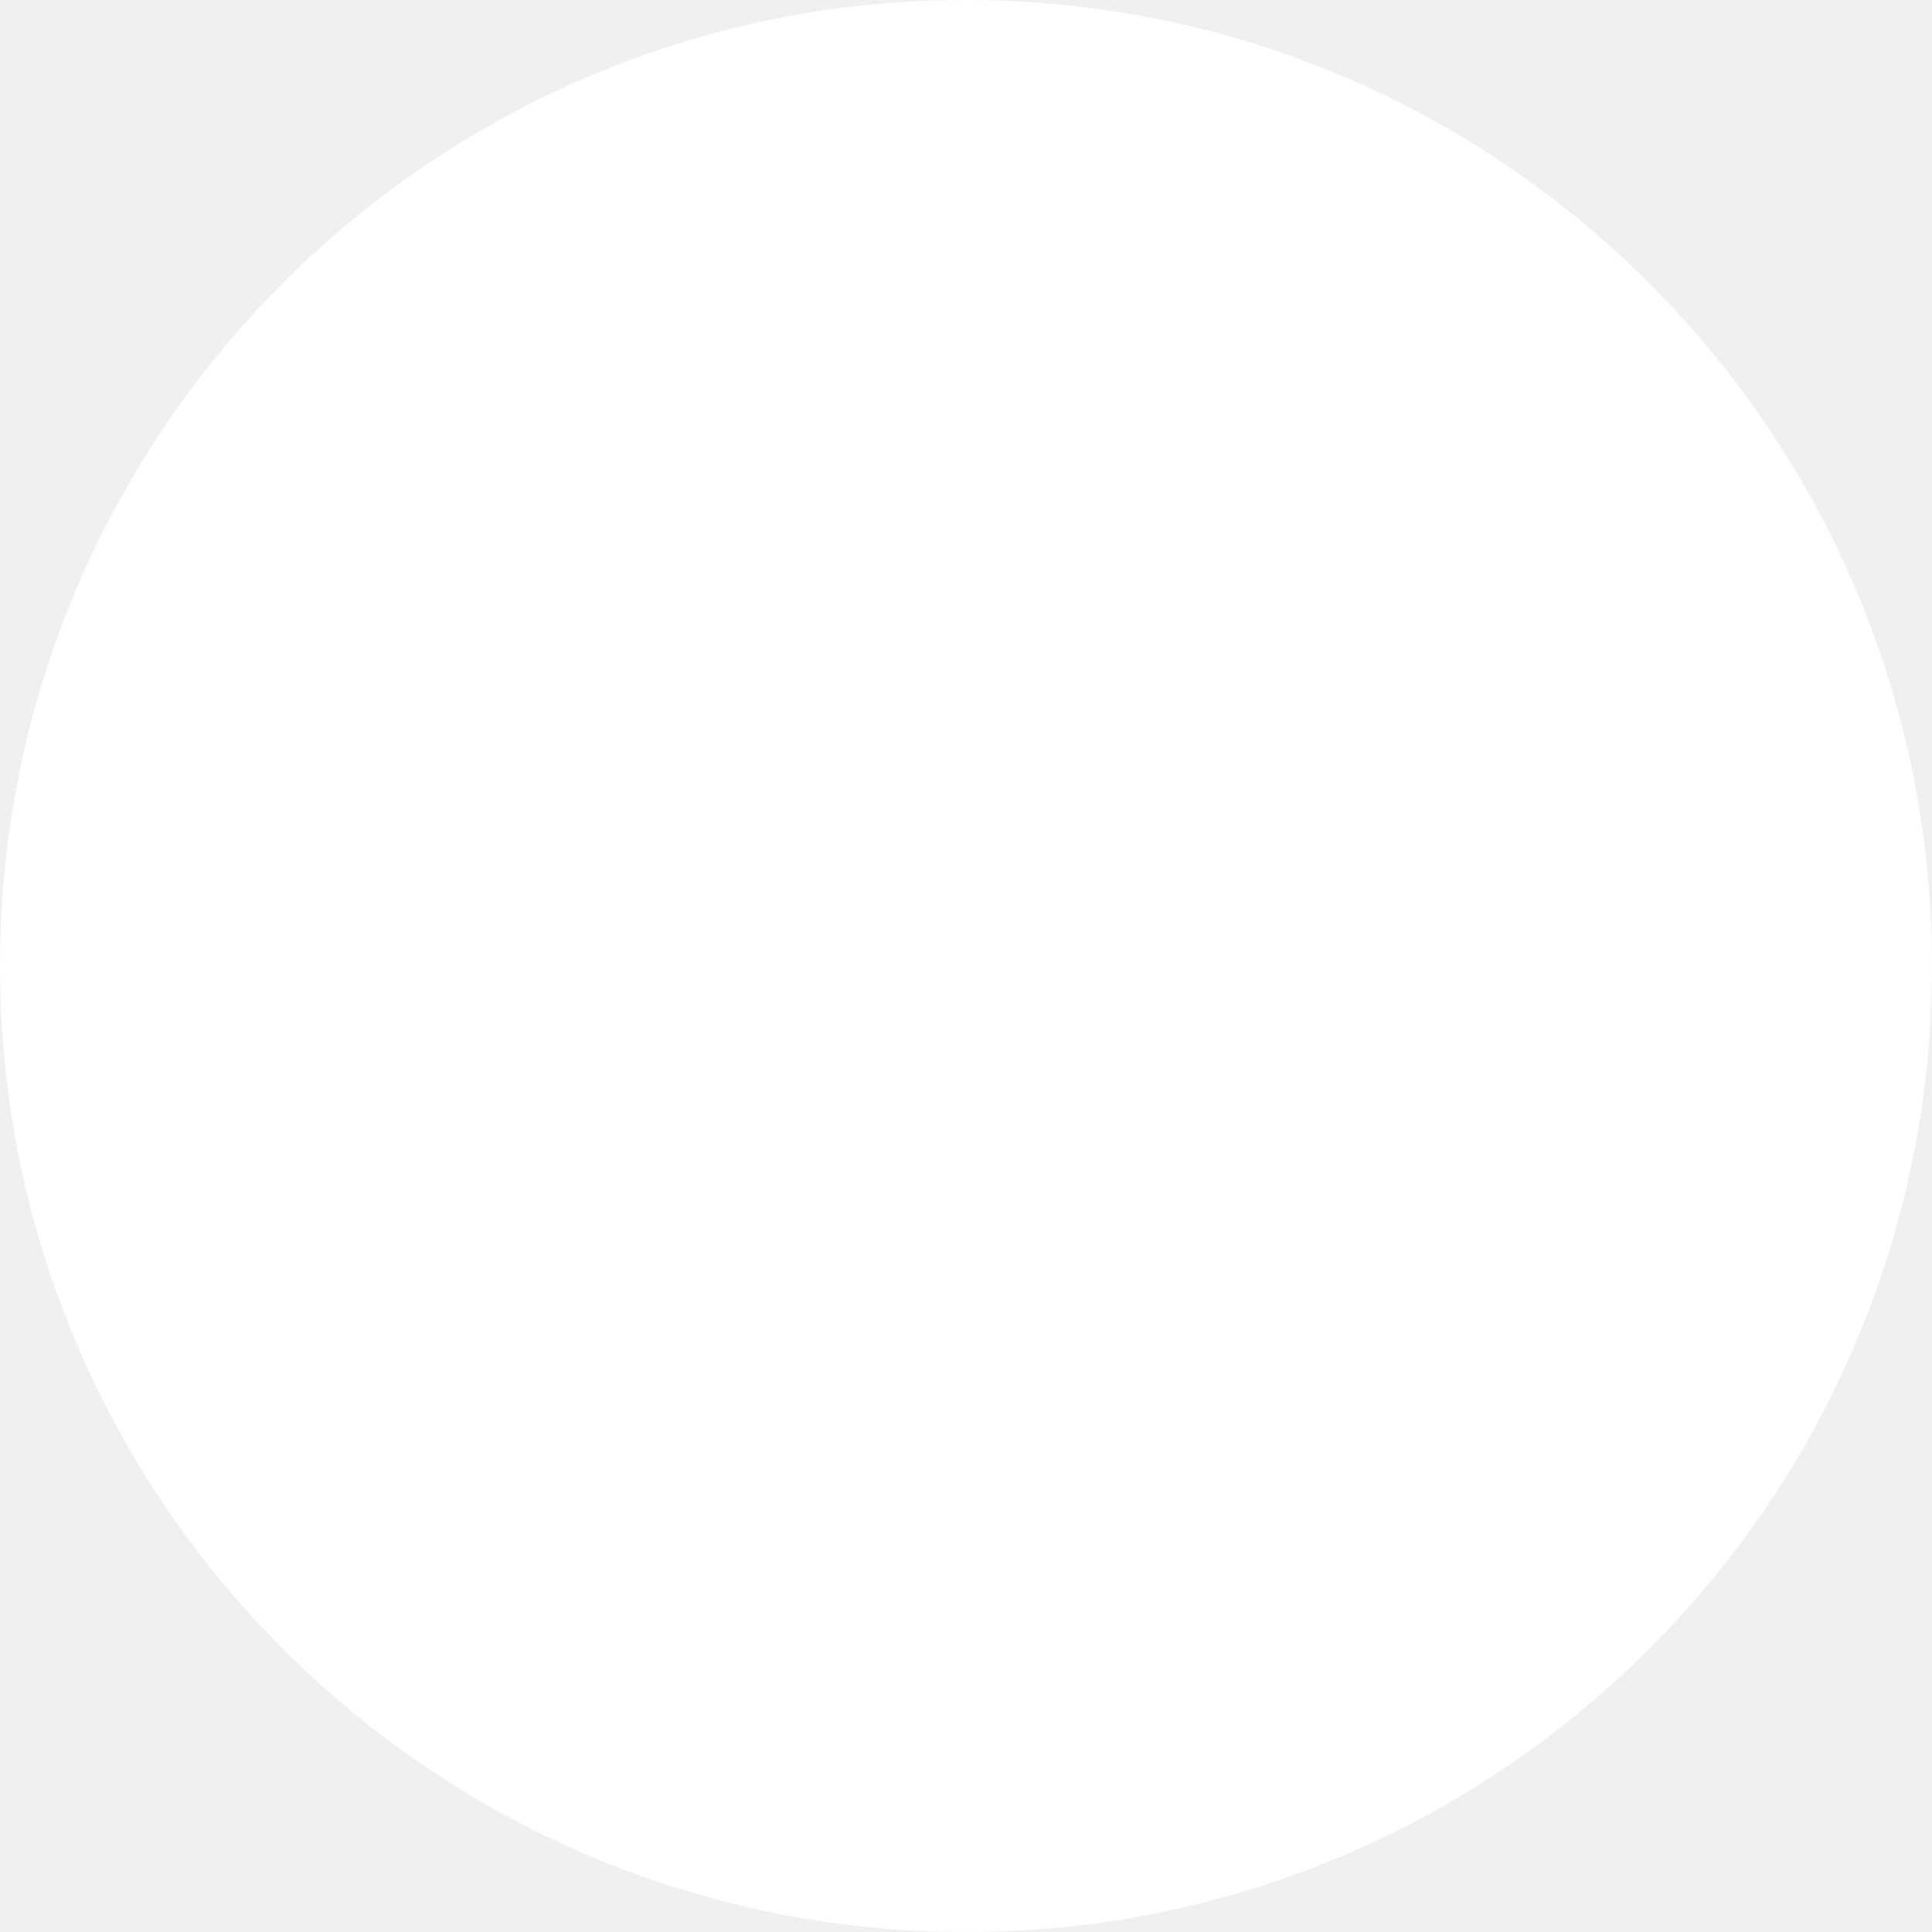
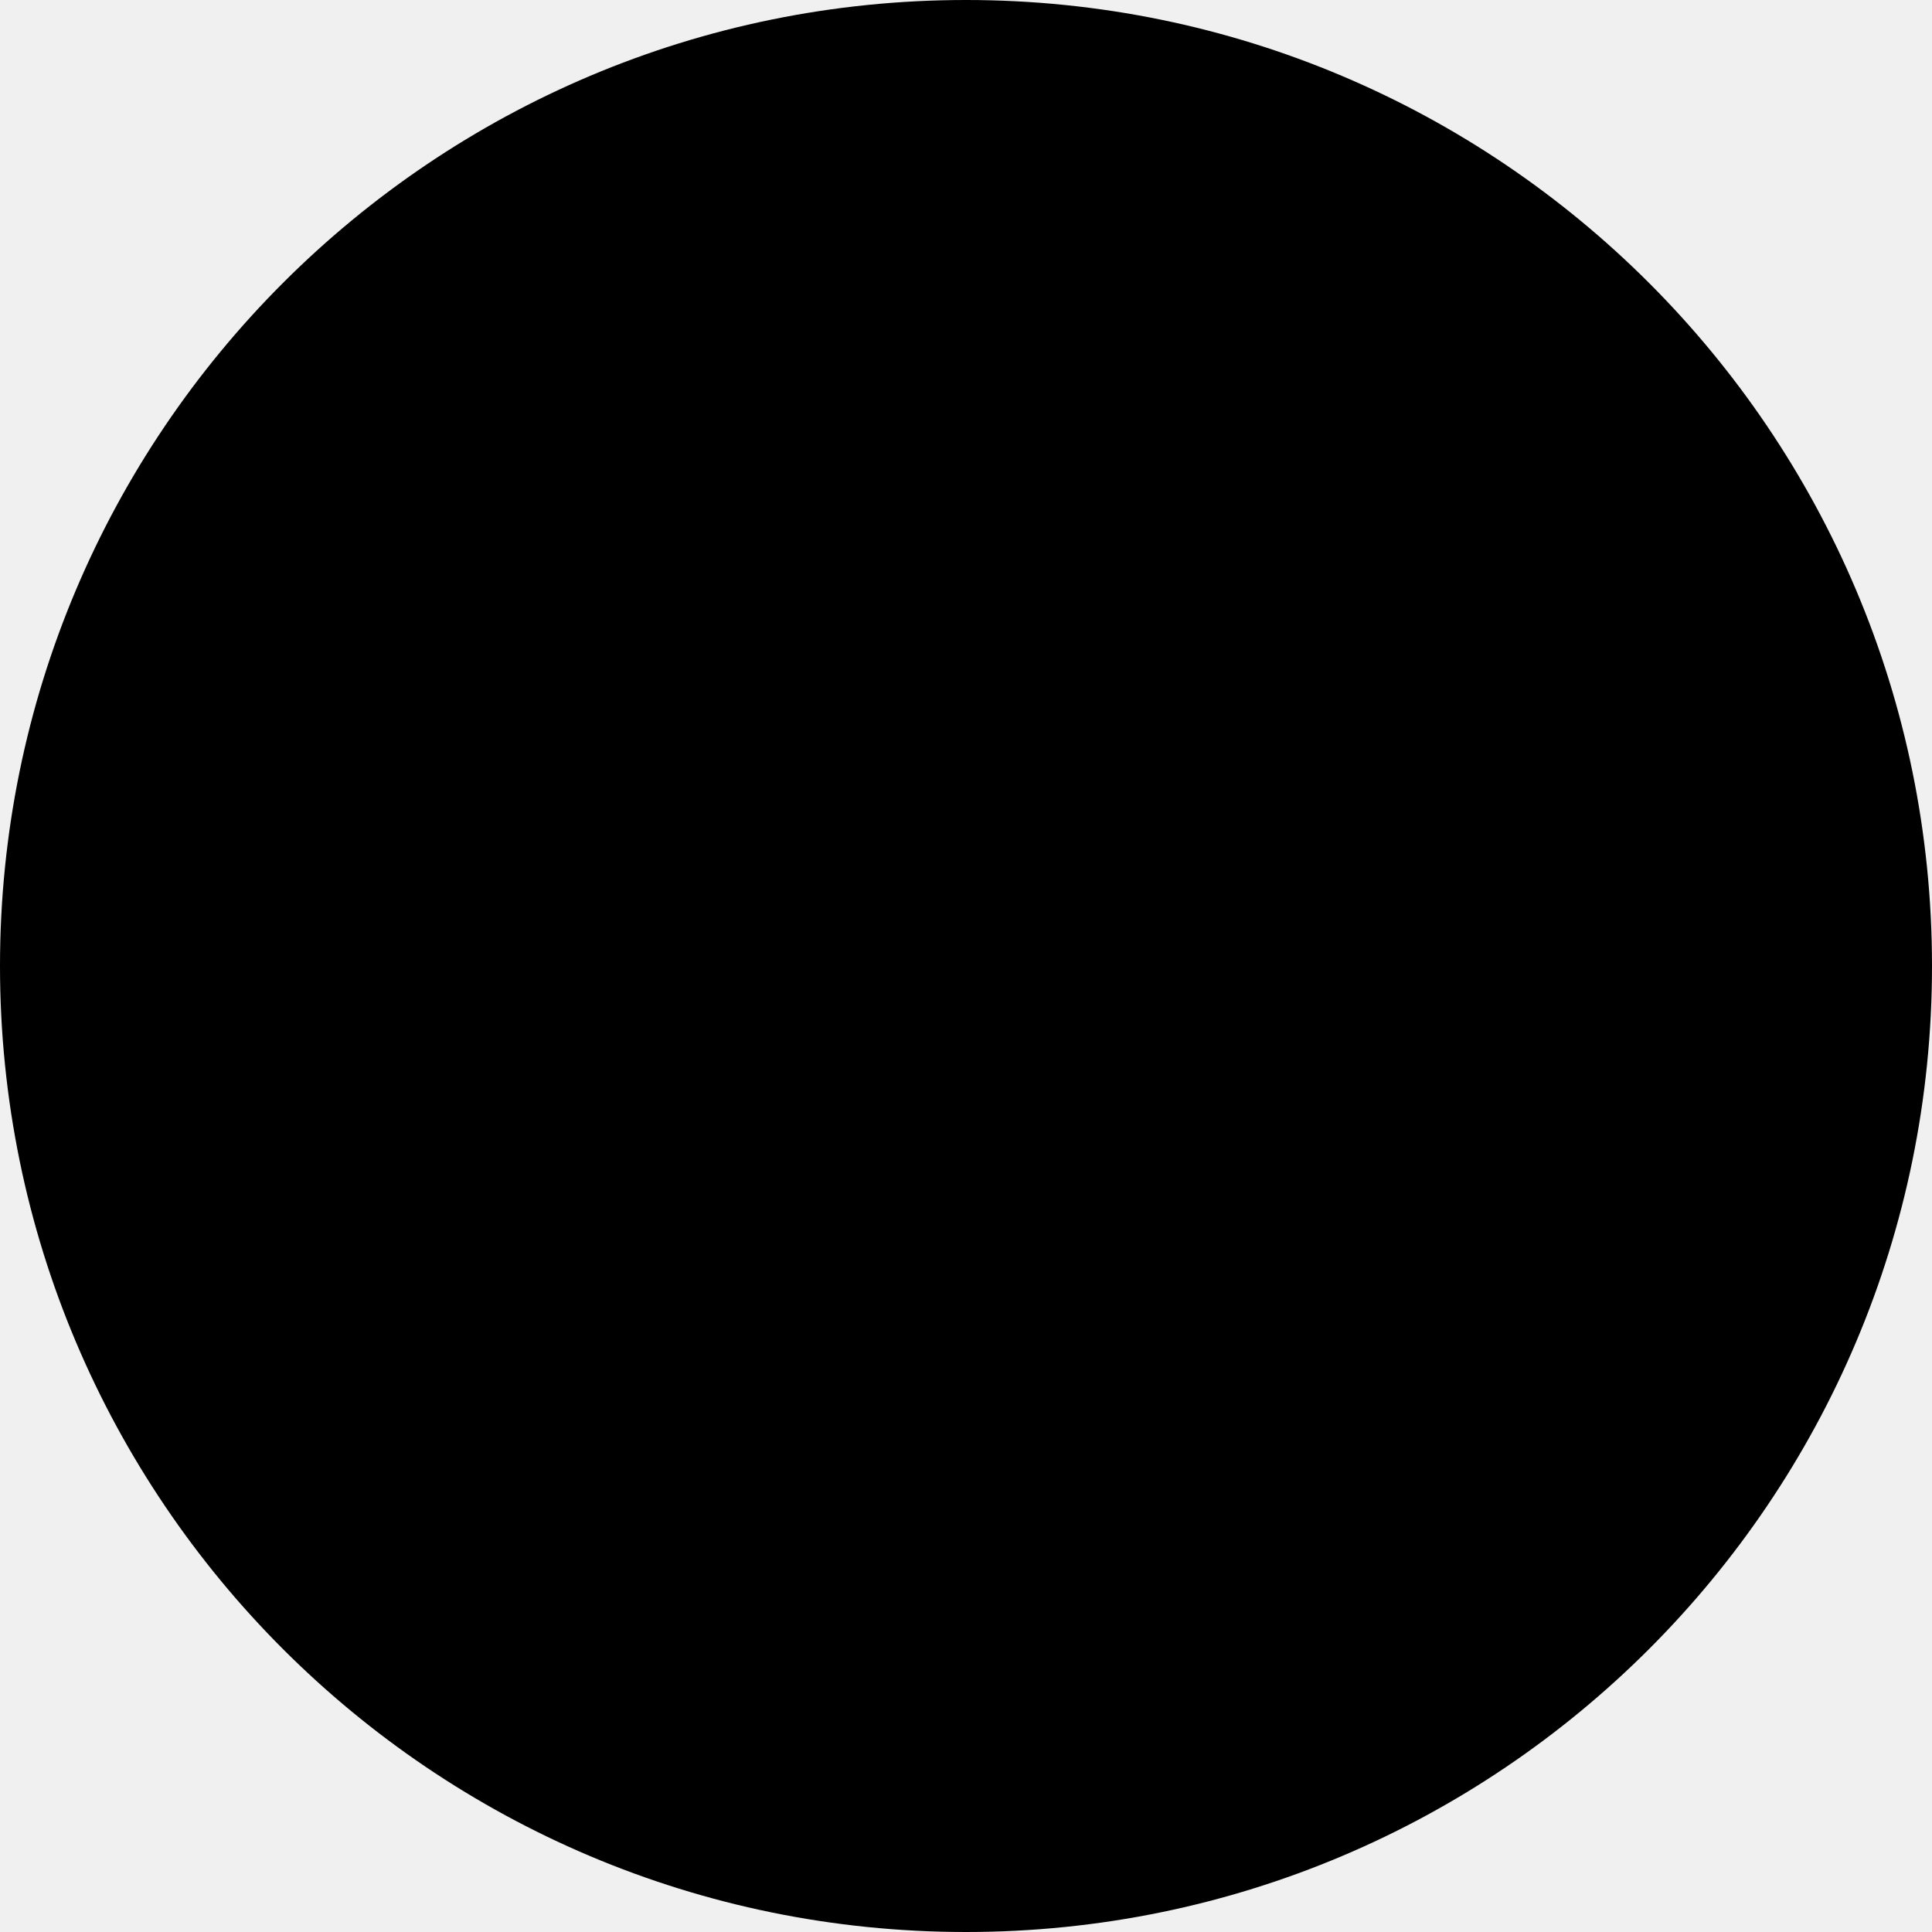
<svg xmlns="http://www.w3.org/2000/svg" viewBox="0 0 25 25">
-   <path d="M12.5 0C5.597 0 0 5.597 0 12.5C0 19.403 5.597 25 12.5 25C19.403 25 25 19.403 25 12.5C25 5.597 19.403 0 12.5 0Z" fill="white" />
+   <path d="M12.5 0C5.597 0 0 5.597 0 12.5C0 19.403 5.597 25 12.5 25C19.403 25 25 19.403 25 12.5C25 5.597 19.403 0 12.5 0Z" fill="000000" />
</svg>
